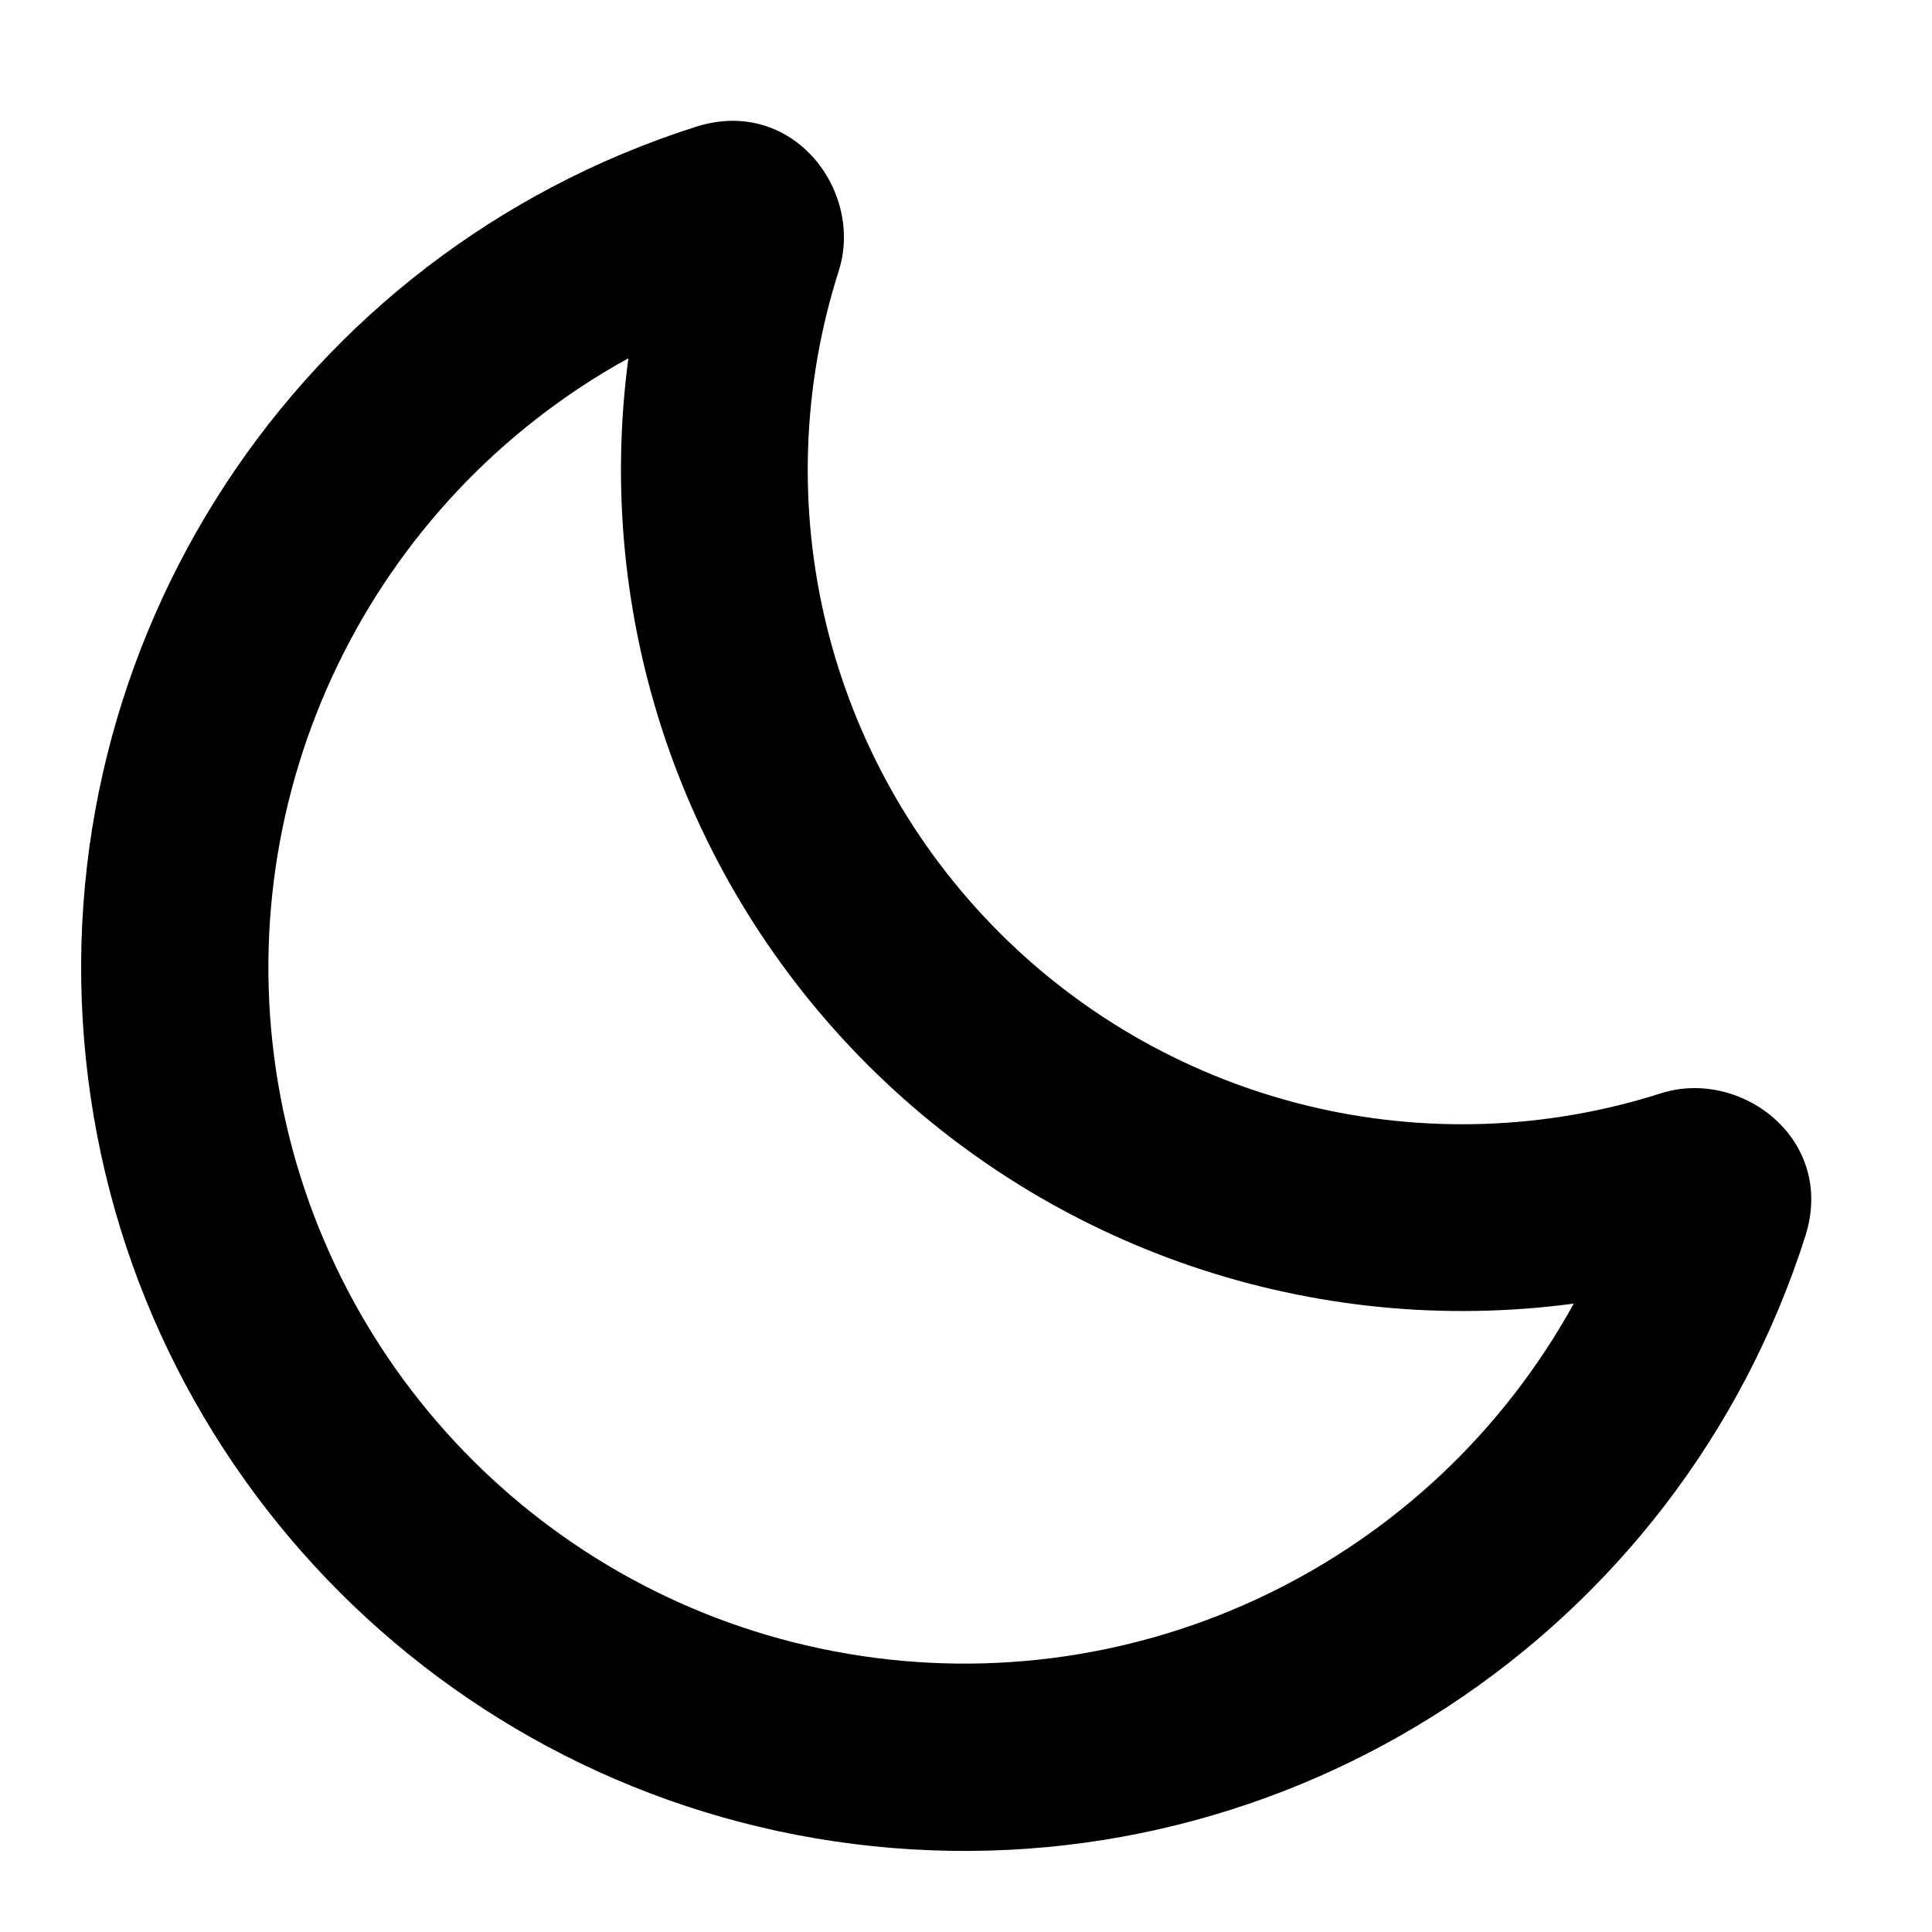
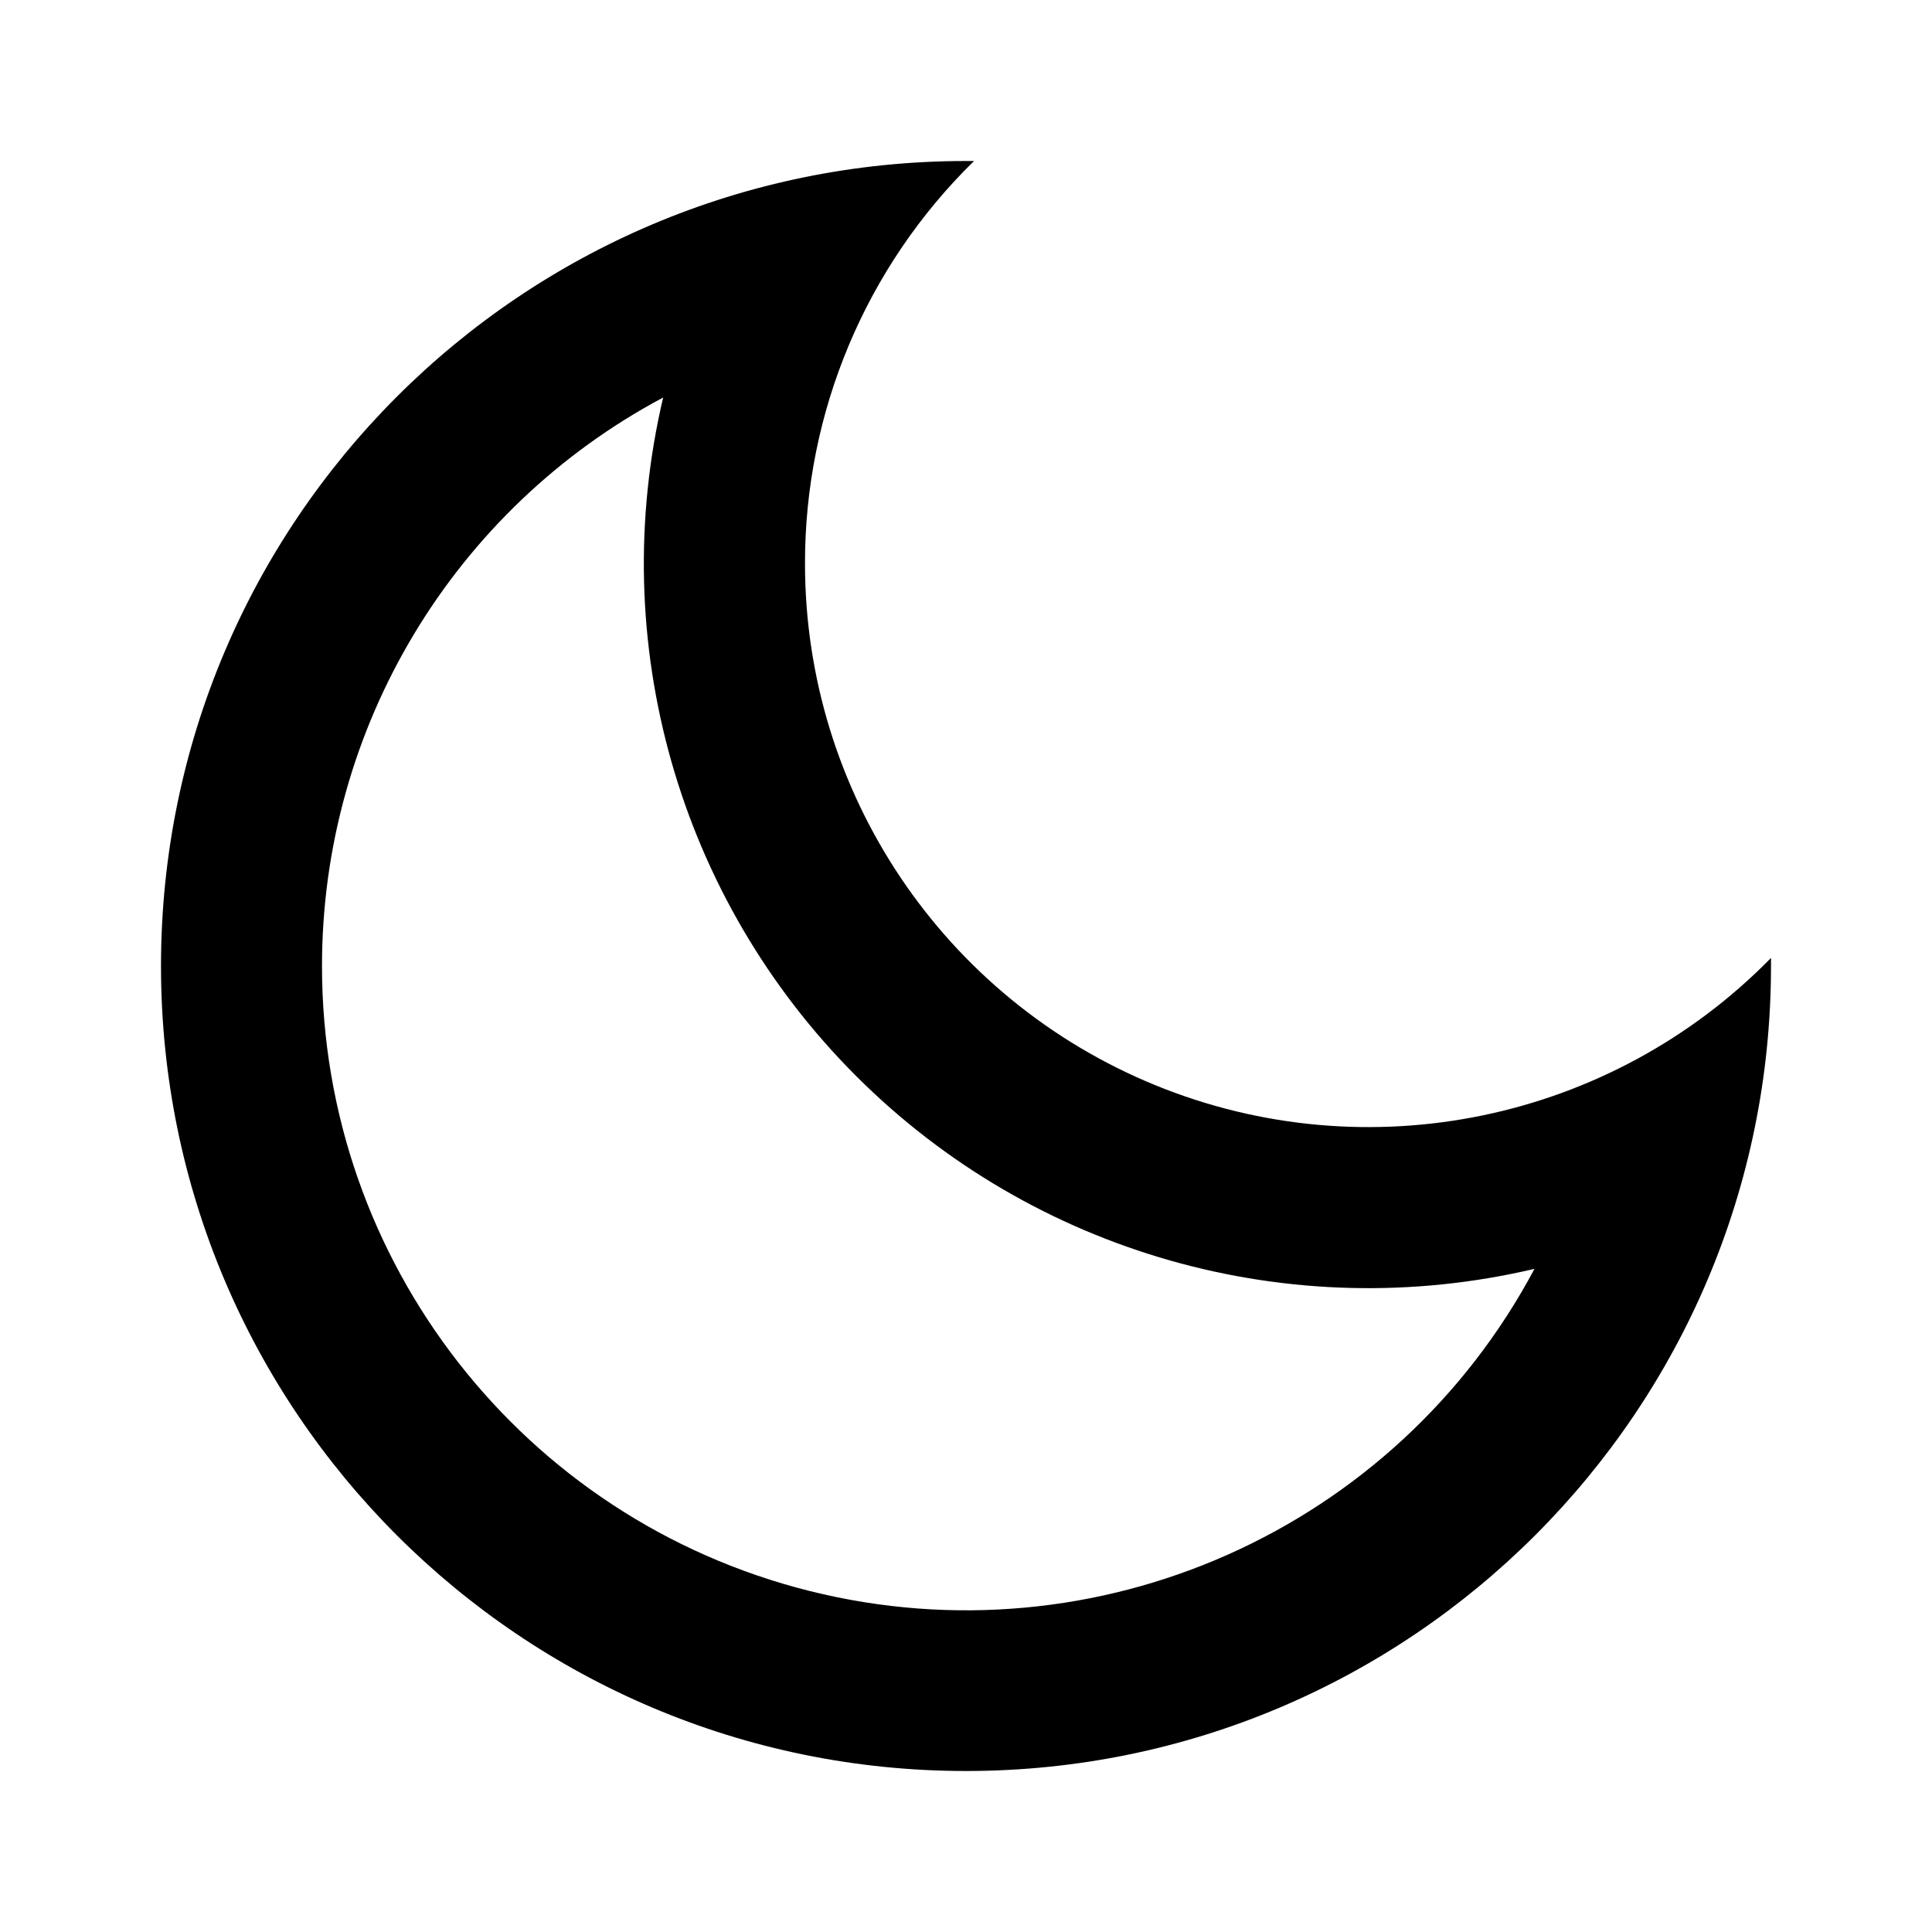
- <svg xmlns="http://www.w3.org/2000/svg" t="1733303018722" class="icon" viewBox="0 0 1024 1024" version="1.1" p-id="1447" width="200" height="200">
-   <path d="M368.832 67.2c51.328-16.384 89.216 34.112 75.712 76.416a346.816 346.816 0 0 0 435.84 435.84c42.304-13.44 92.8 24.384 76.48 75.712A467.968 467.968 0 1 1 368.832 67.2z m-35.776 122.688a368.832 368.832 0 1 0 501.056 501.056 445.952 445.952 0 0 1-501.056-501.056z" p-id="1448" />
+ <svg xmlns="http://www.w3.org/2000/svg" viewBox="0 0 24 24">
+   <path d="M10 7a7 7 0 0 0 12 4.9v.1c0 5.523-4.477 10-10 10S2 17.523 2 12 6.477 2 12 2h.1A6.98 6.98 0 0 0 10 7zm-6 5a8 8 0 0 0 15.062 3.762A9 9 0 0 1 8.238 4.938 7.999 7.999 0 0 0 4 12z" />
</svg>
